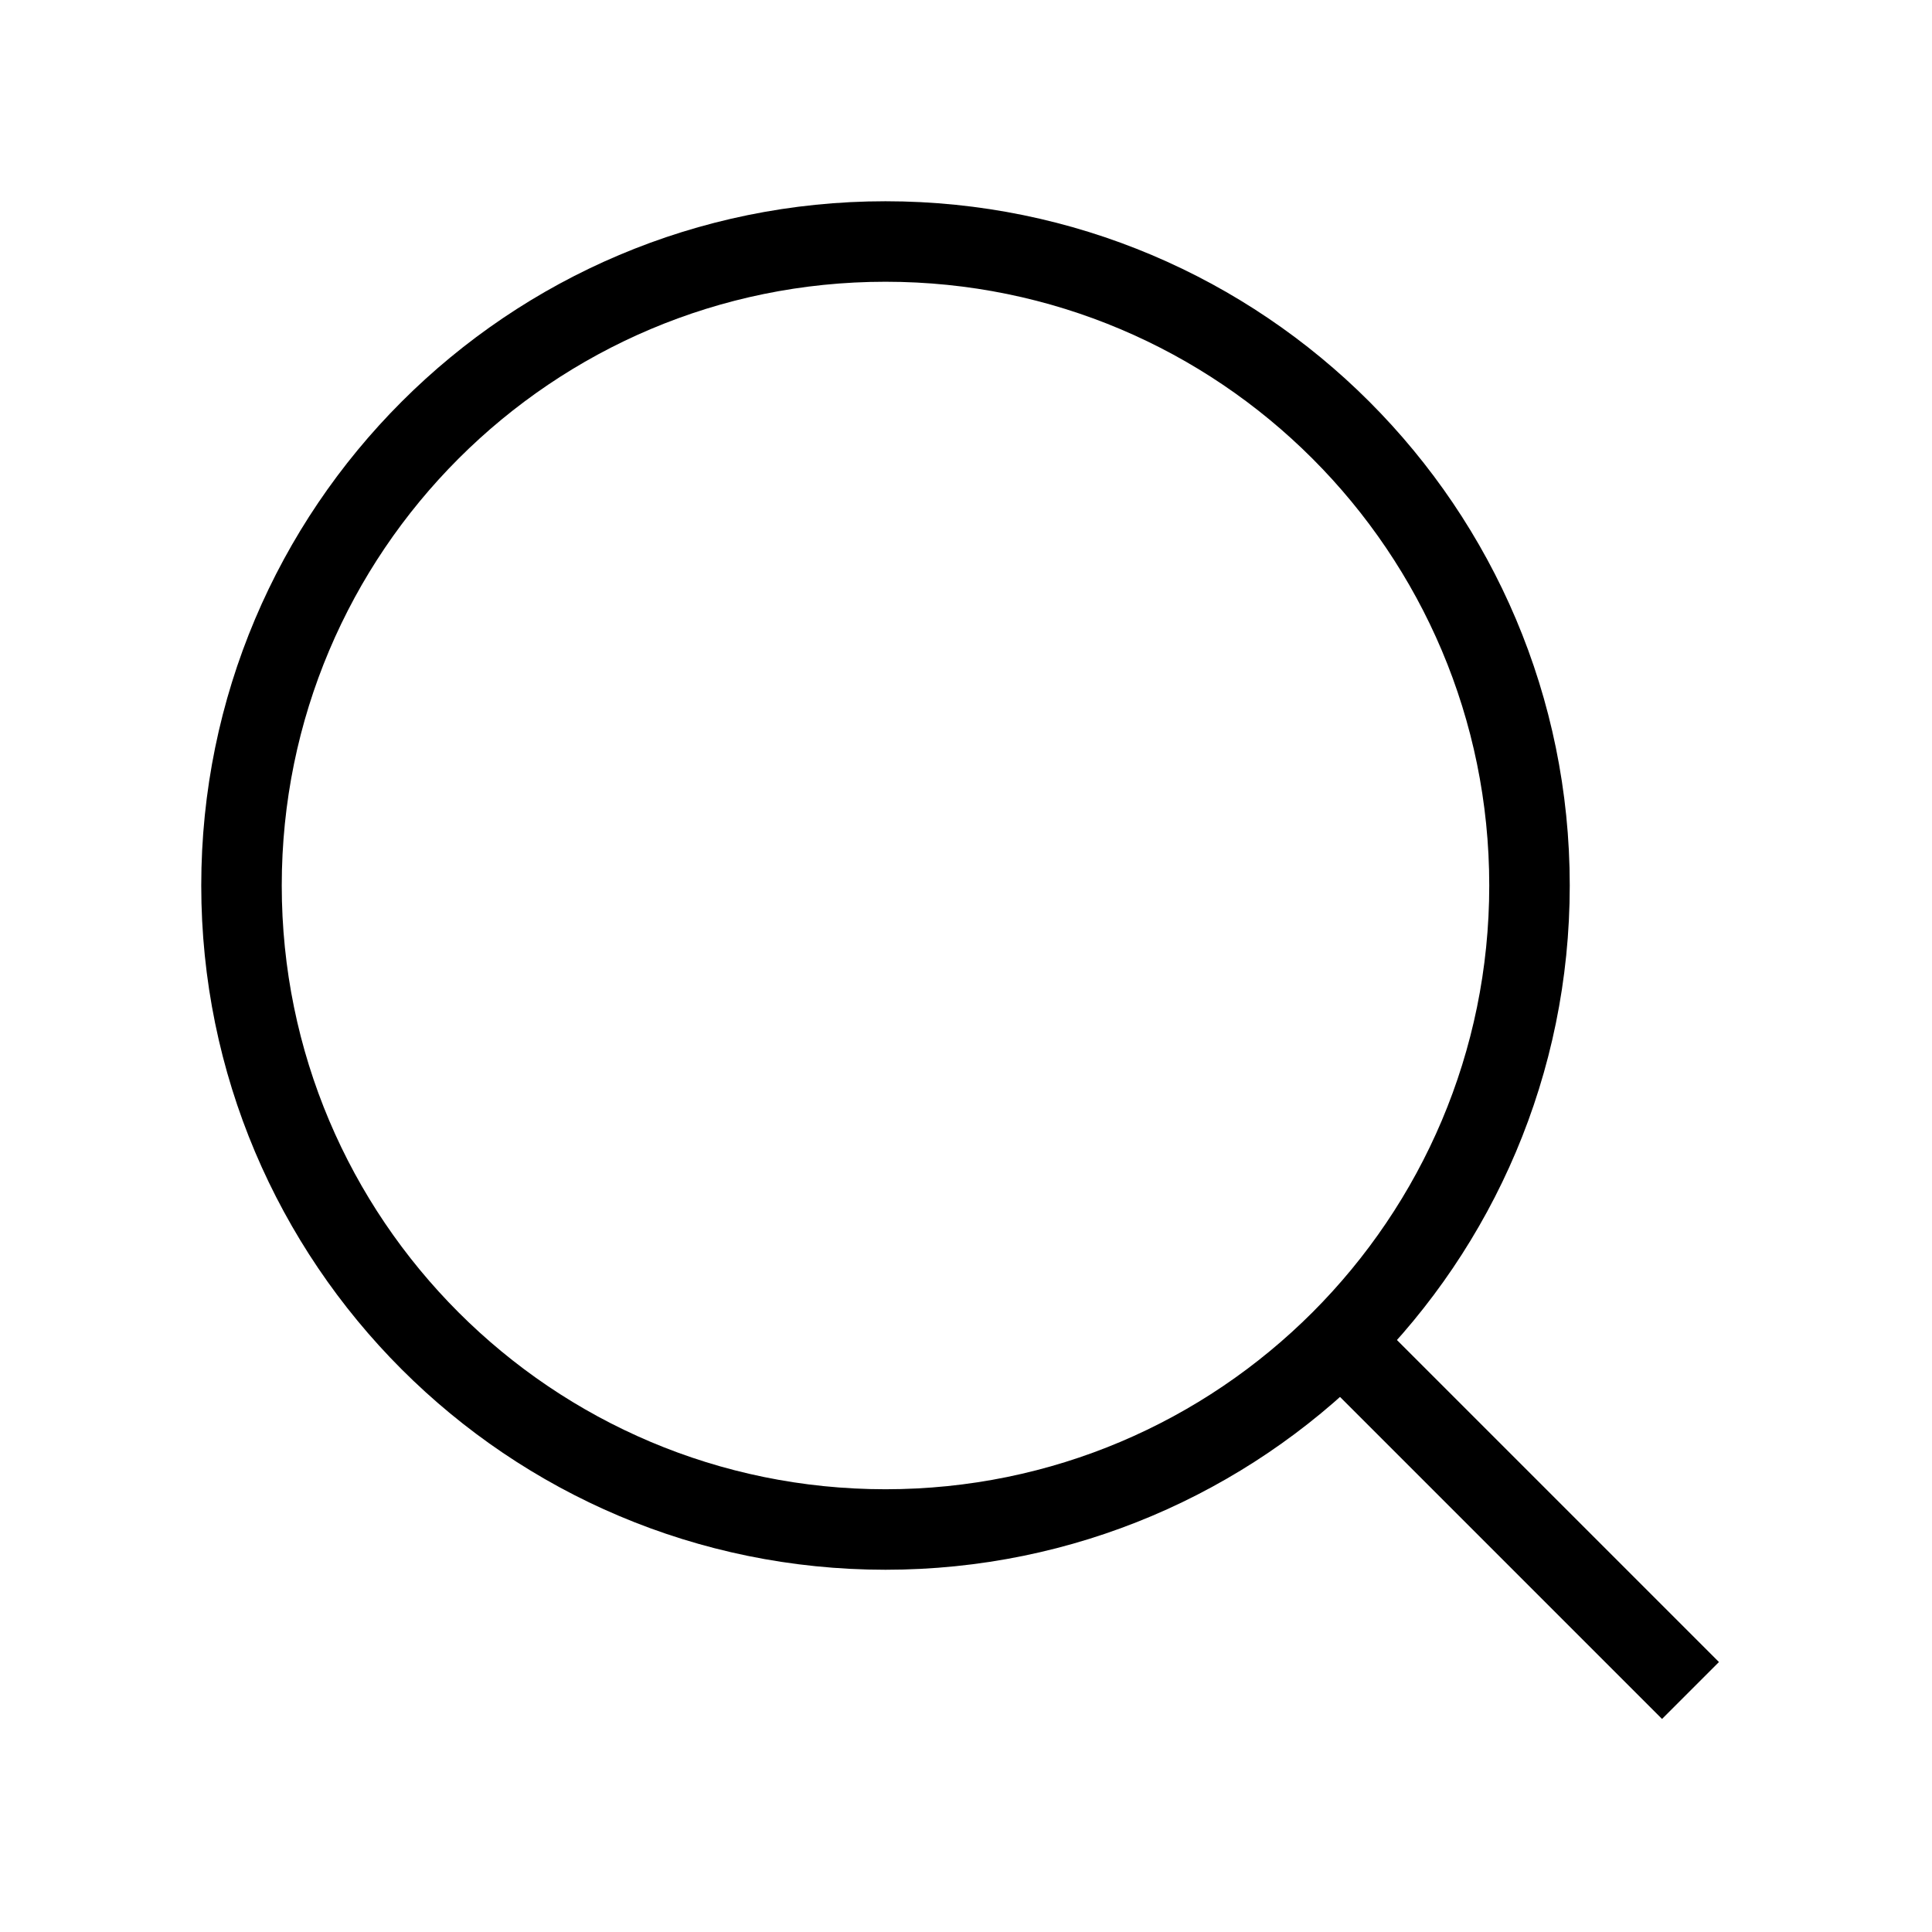
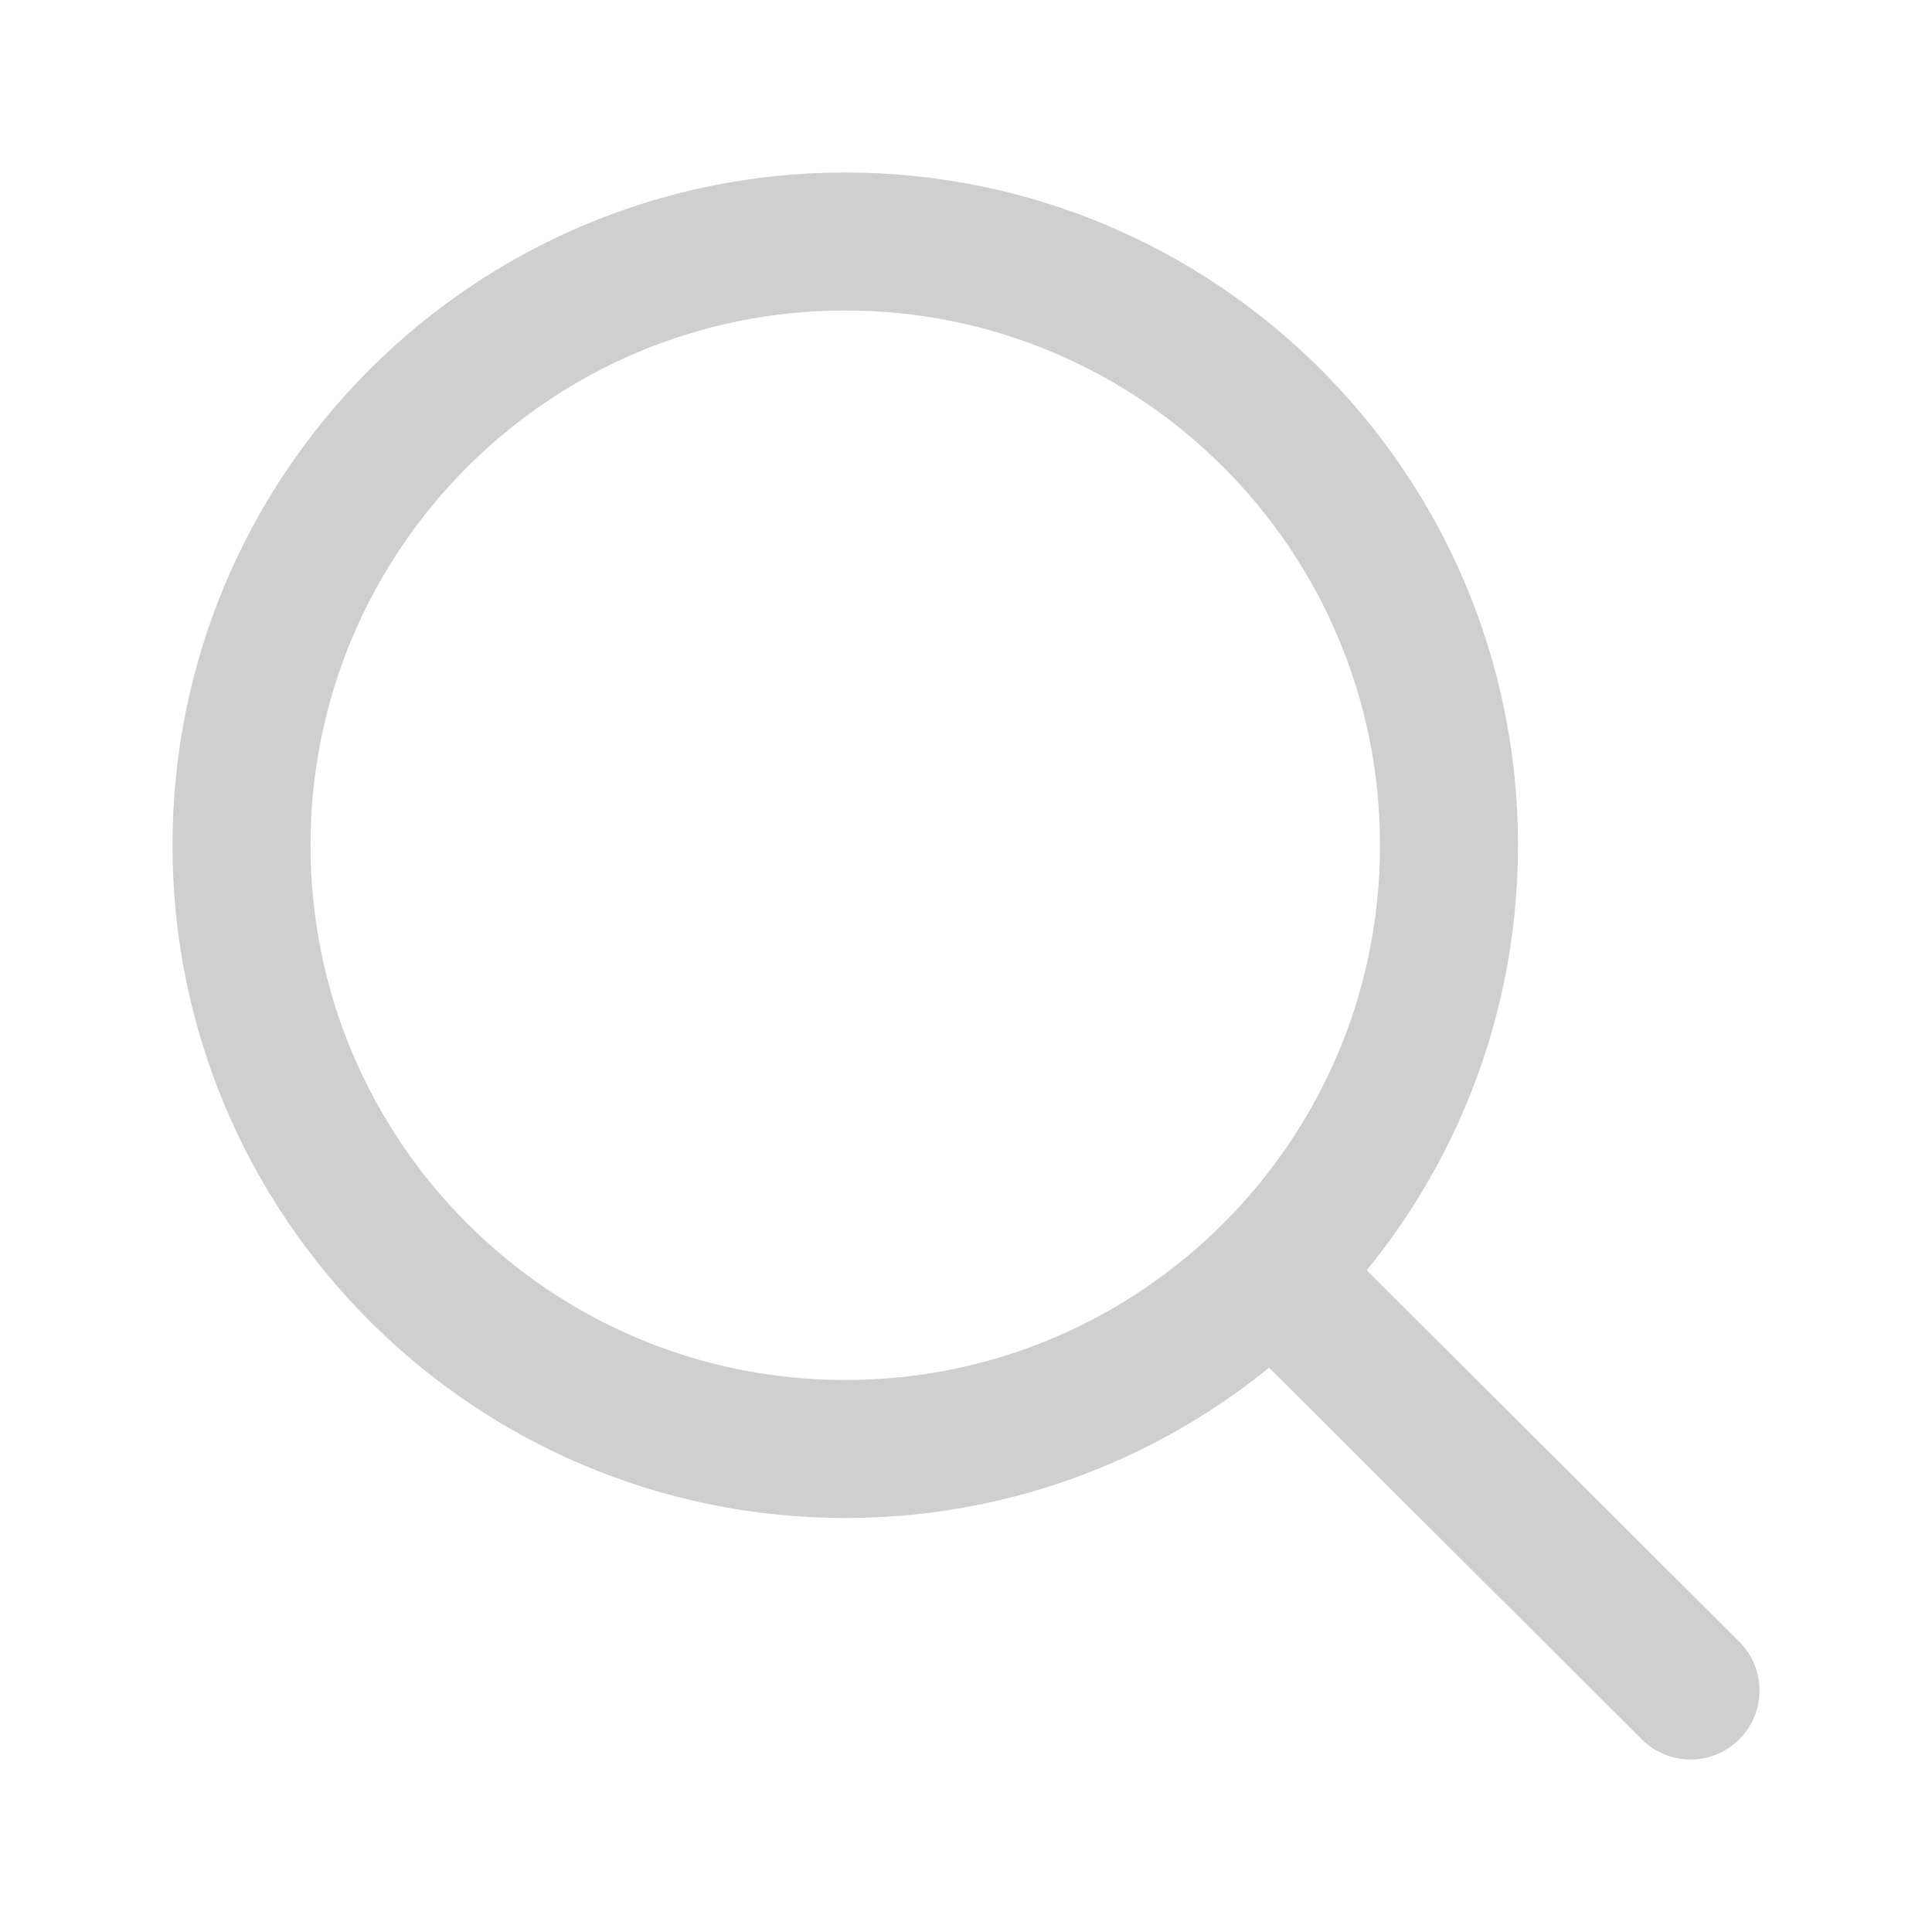
- <svg xmlns="http://www.w3.org/2000/svg" viewBox="0 0 24 24" fill="none" stroke="currentColor" strokeWidth="2" strokeLinecap="round" strokeLinejoin="round">
-   <circle cx="11" cy="11" r="8" />
-   <path d="m21 21-4.3-4.3" />
+ <svg xmlns="http://www.w3.org/2000/svg" width="28" height="28" viewBox="0 0 28 28" fill="none">
+   <path d="M18.428 18.446L24.5 24.5M21 12.25C21 17.082 17.082 21 12.25 21C7.418 21 3.5 17.082 3.5 12.25C3.5 7.418 7.418 3.5 12.25 3.5C17.082 3.5 21 7.418 21 12.25Z" stroke="#CFCFCF" stroke-width="2" stroke-linecap="round" stroke-linejoin="round" />
</svg>
